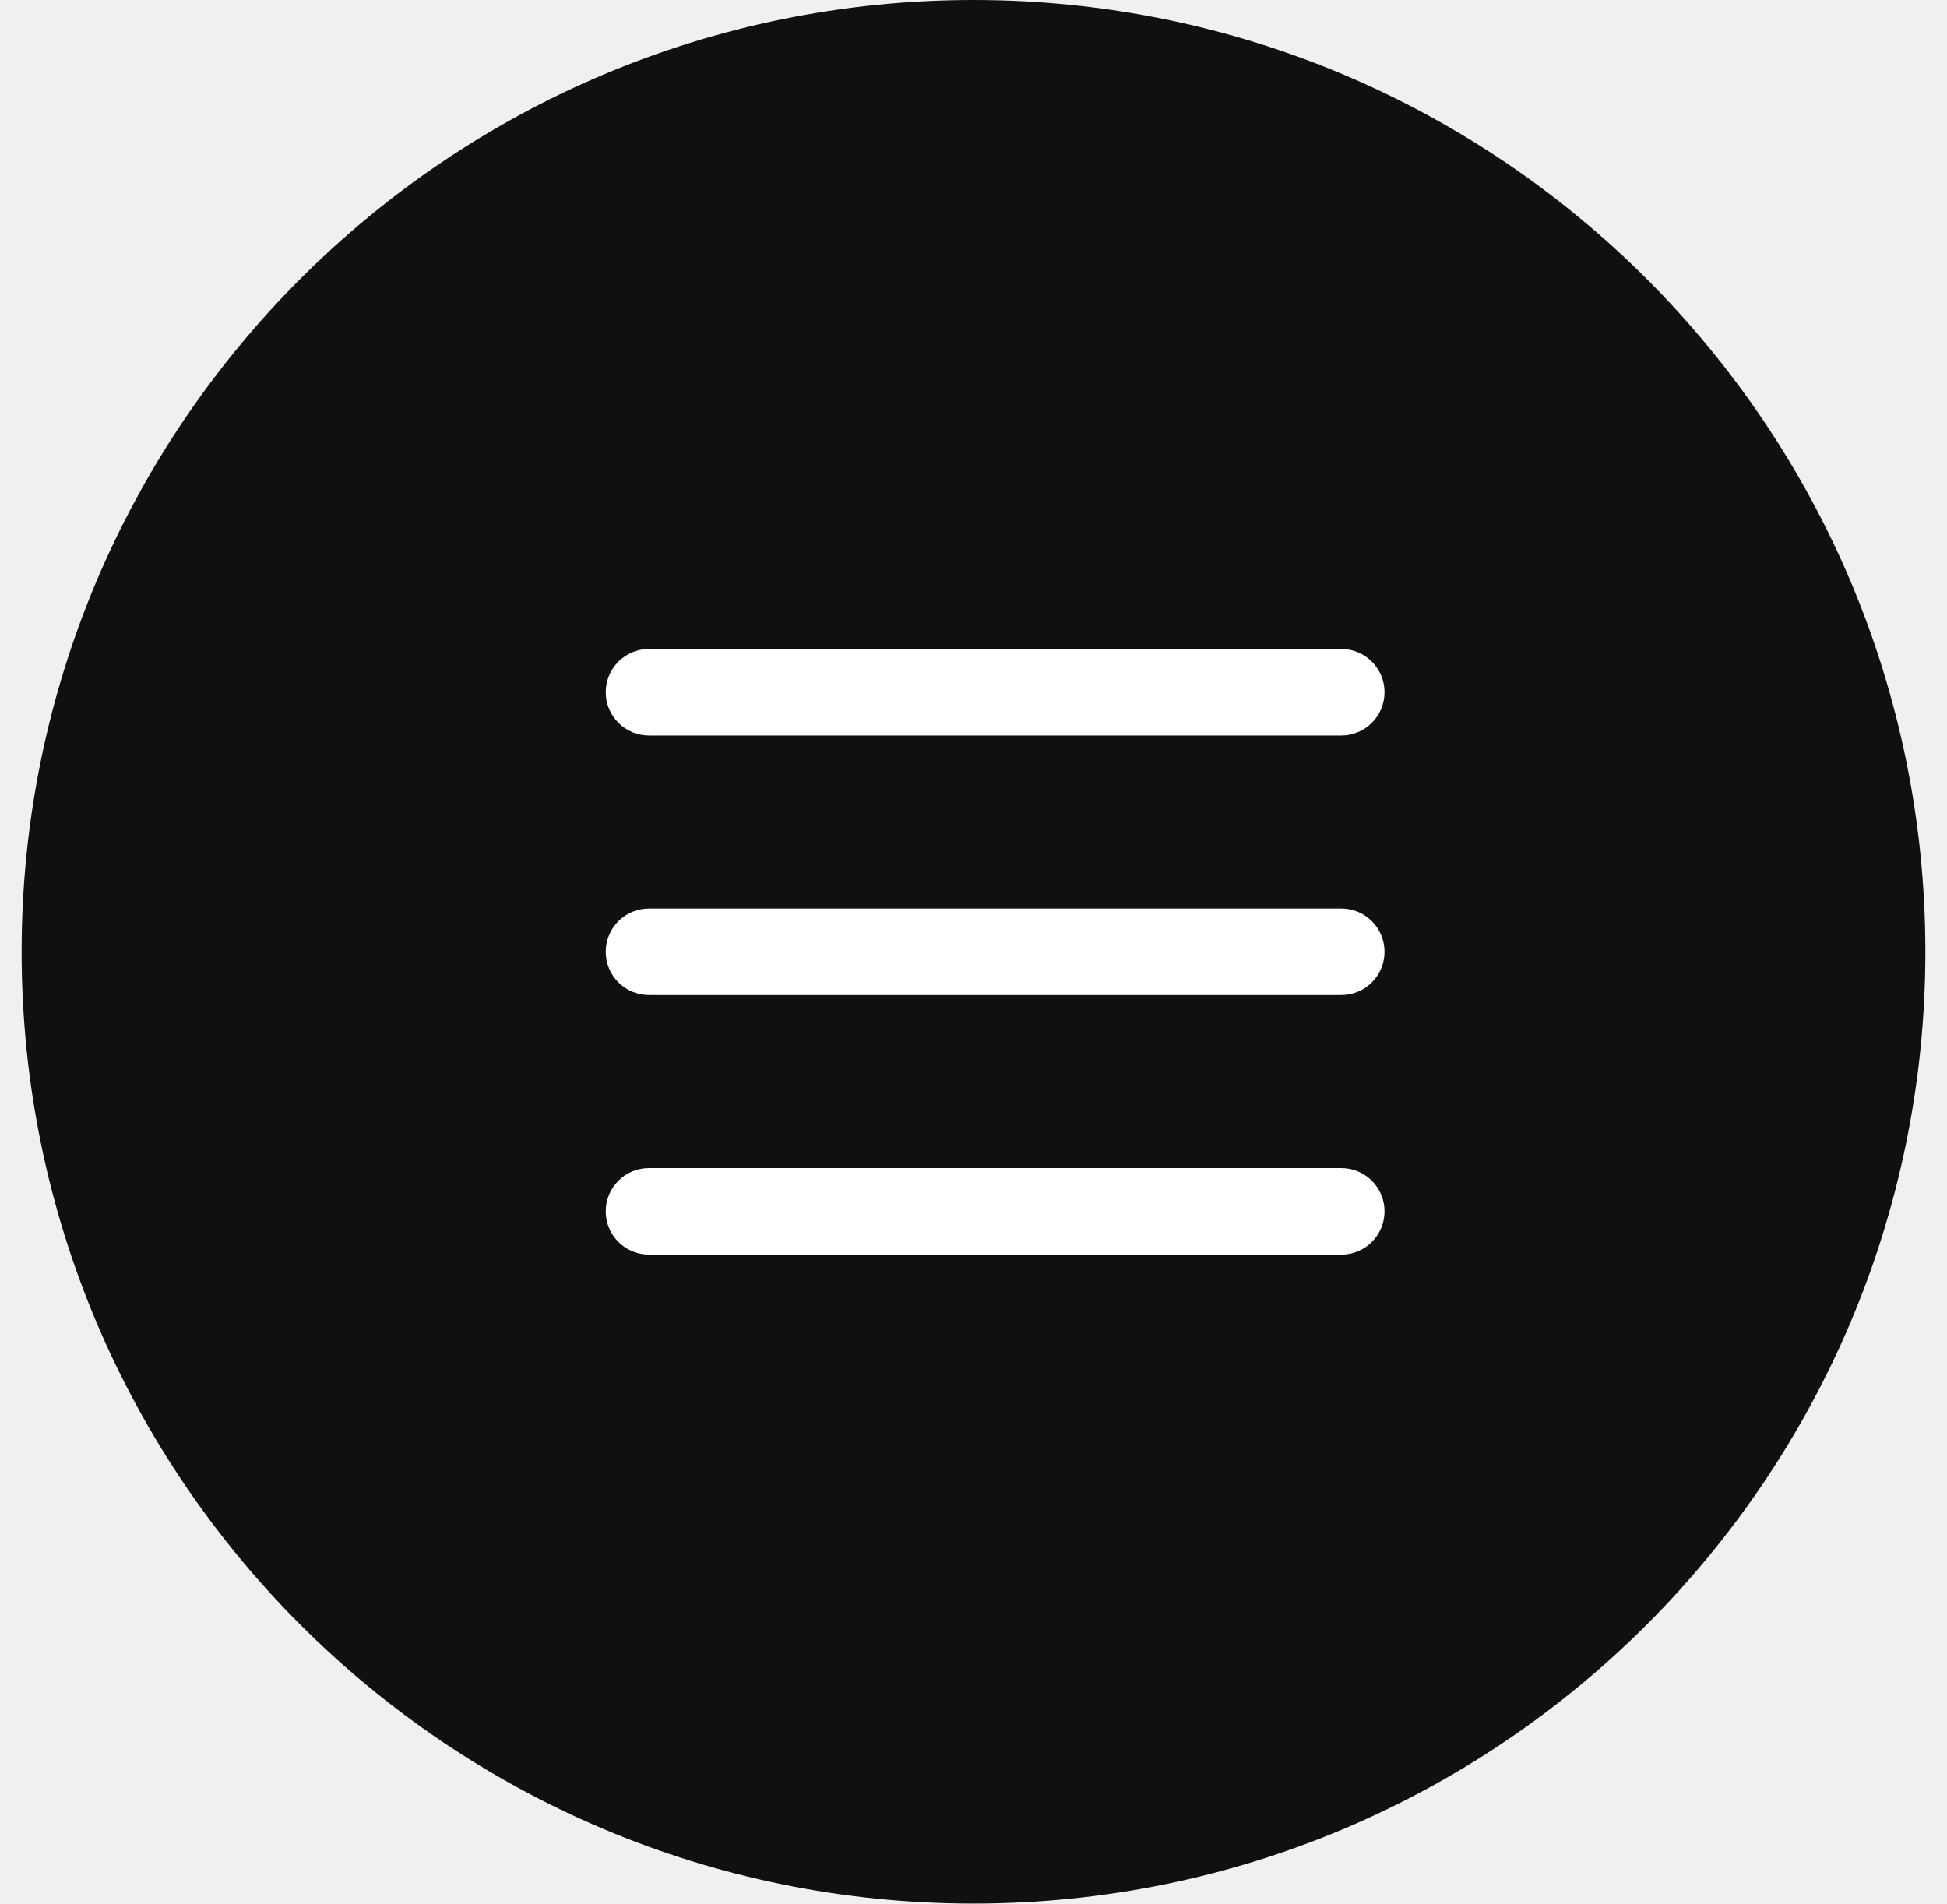
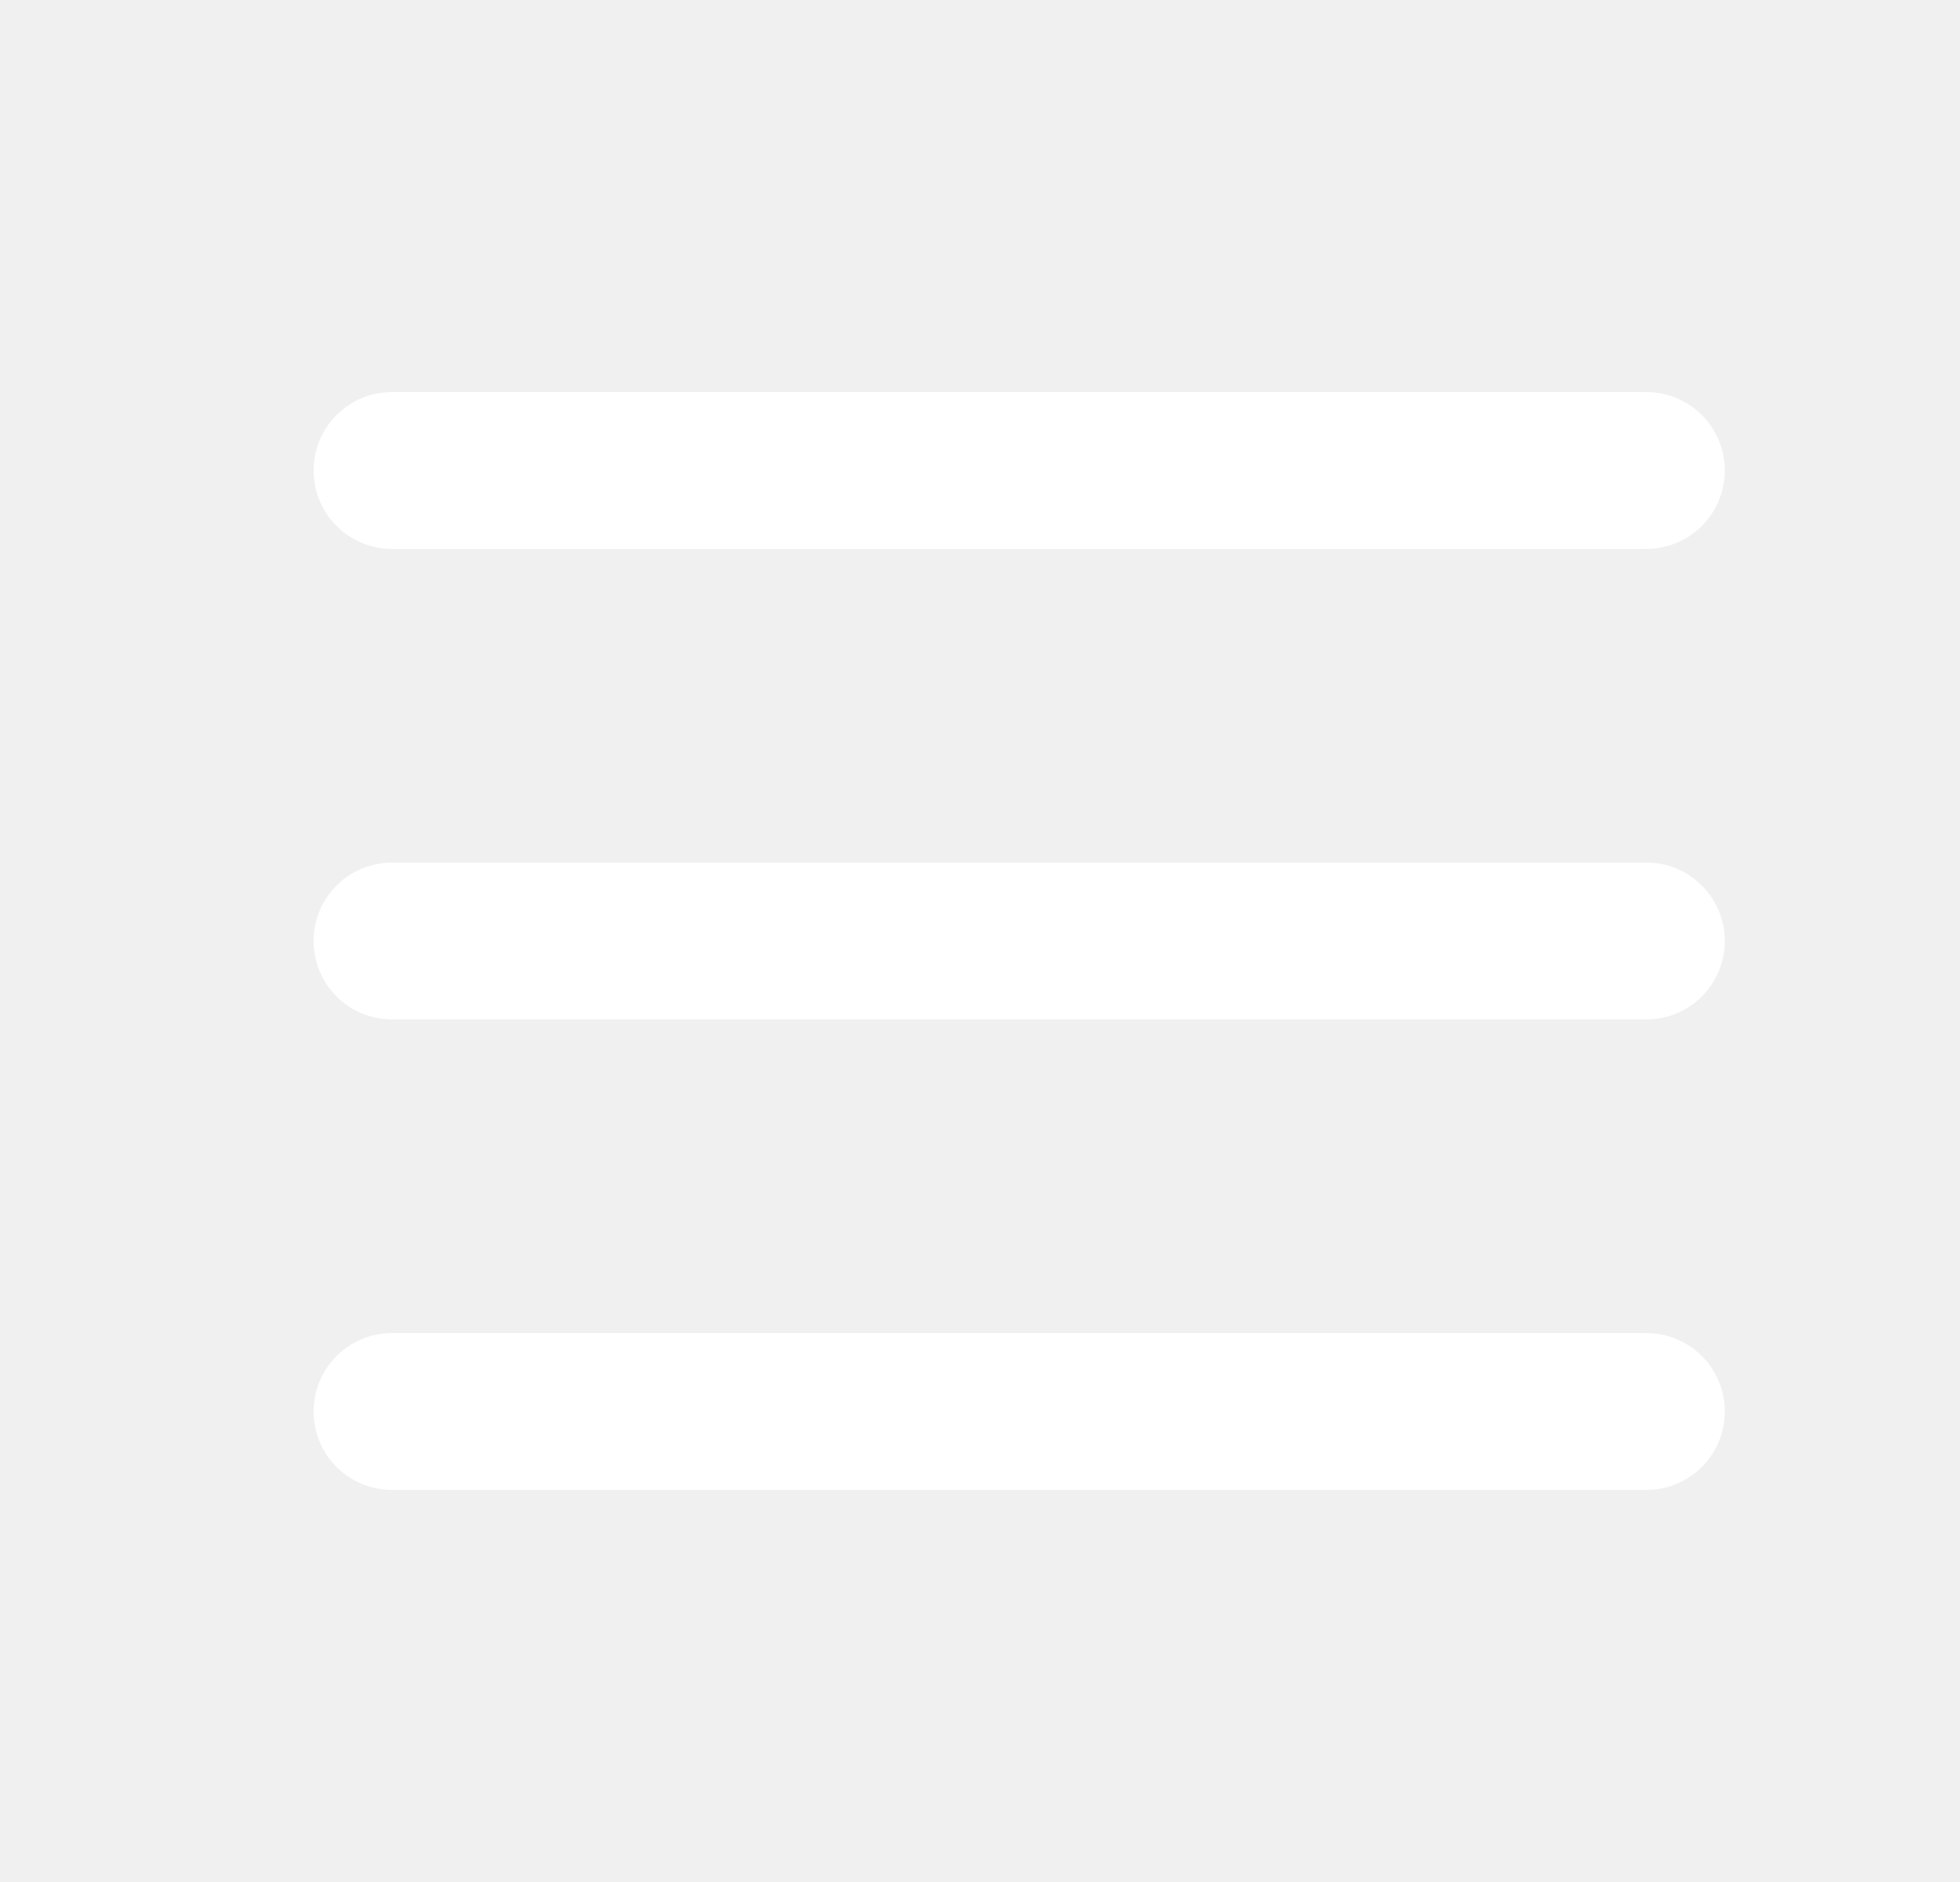
- <svg xmlns="http://www.w3.org/2000/svg" width="45" height="44" viewBox="0 0 45 44" fill="none">
-   <rect x="1.5" y="1" width="42" height="42" rx="21" fill="#101010" />
-   <rect x="1.5" y="1" width="42" height="42" rx="21" stroke="#101010" stroke-width="2" />
-   <rect x="14" y="15" width="18" height="2" rx="1" fill="white" />
-   <rect x="14" y="21" width="18" height="2" rx="1" fill="white" />
-   <rect x="14" y="27" width="18" height="2" rx="1" fill="white" />
+ <svg xmlns="http://www.w3.org/2000/svg" width="25" height="24" viewBox="0 0 25 24" fill="none">
+   <rect x="4" y="5" width="18" height="2" rx="1" fill="white" />
+   <rect x="4" y="11" width="18" height="2" rx="1" fill="white" />
+   <rect x="4" y="17" width="18" height="2" rx="1" fill="white" />
</svg>
